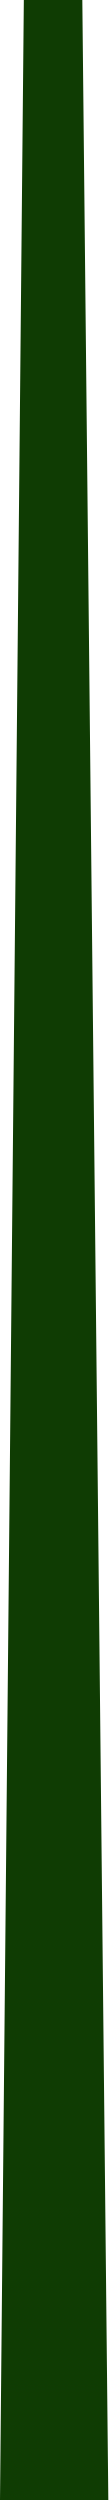
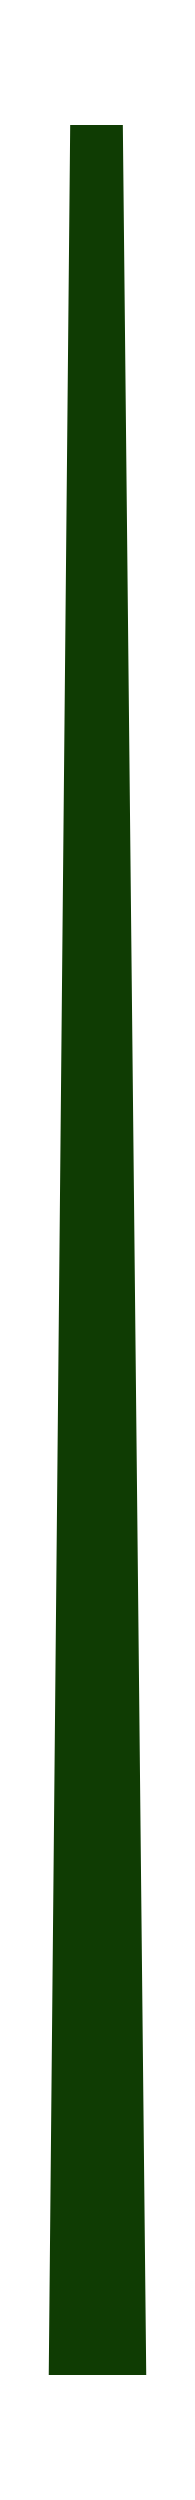
- <svg xmlns="http://www.w3.org/2000/svg" version="1.1" id="timepiece" x="0px" y="0px" width="5px" height="115.4px" viewBox="0 0 5 115.4" style="enable-background:new 0 0 5 115.4;" xml:space="preserve">
-   <polyline fill="#0F3C03" points="1.1,0 0,115.4 5,115.4 3.8,0 " />
+ <svg xmlns="http://www.w3.org/2000/svg" version="1.1" id="Calque_1" x="0px" y="0px" width="9px" height="115.4px" viewBox="0 0 10 115.4" style="enable-background:new 0 0 10 115.4;" xml:space="preserve">
+   <style type="text/css">
+ 	.st0{fill:#0F3C03;}
+ </style>
+   <polyline class="st0" points="3.6,0 2.5,115.4 7.5,115.4 6.3,0 " />
</svg>
